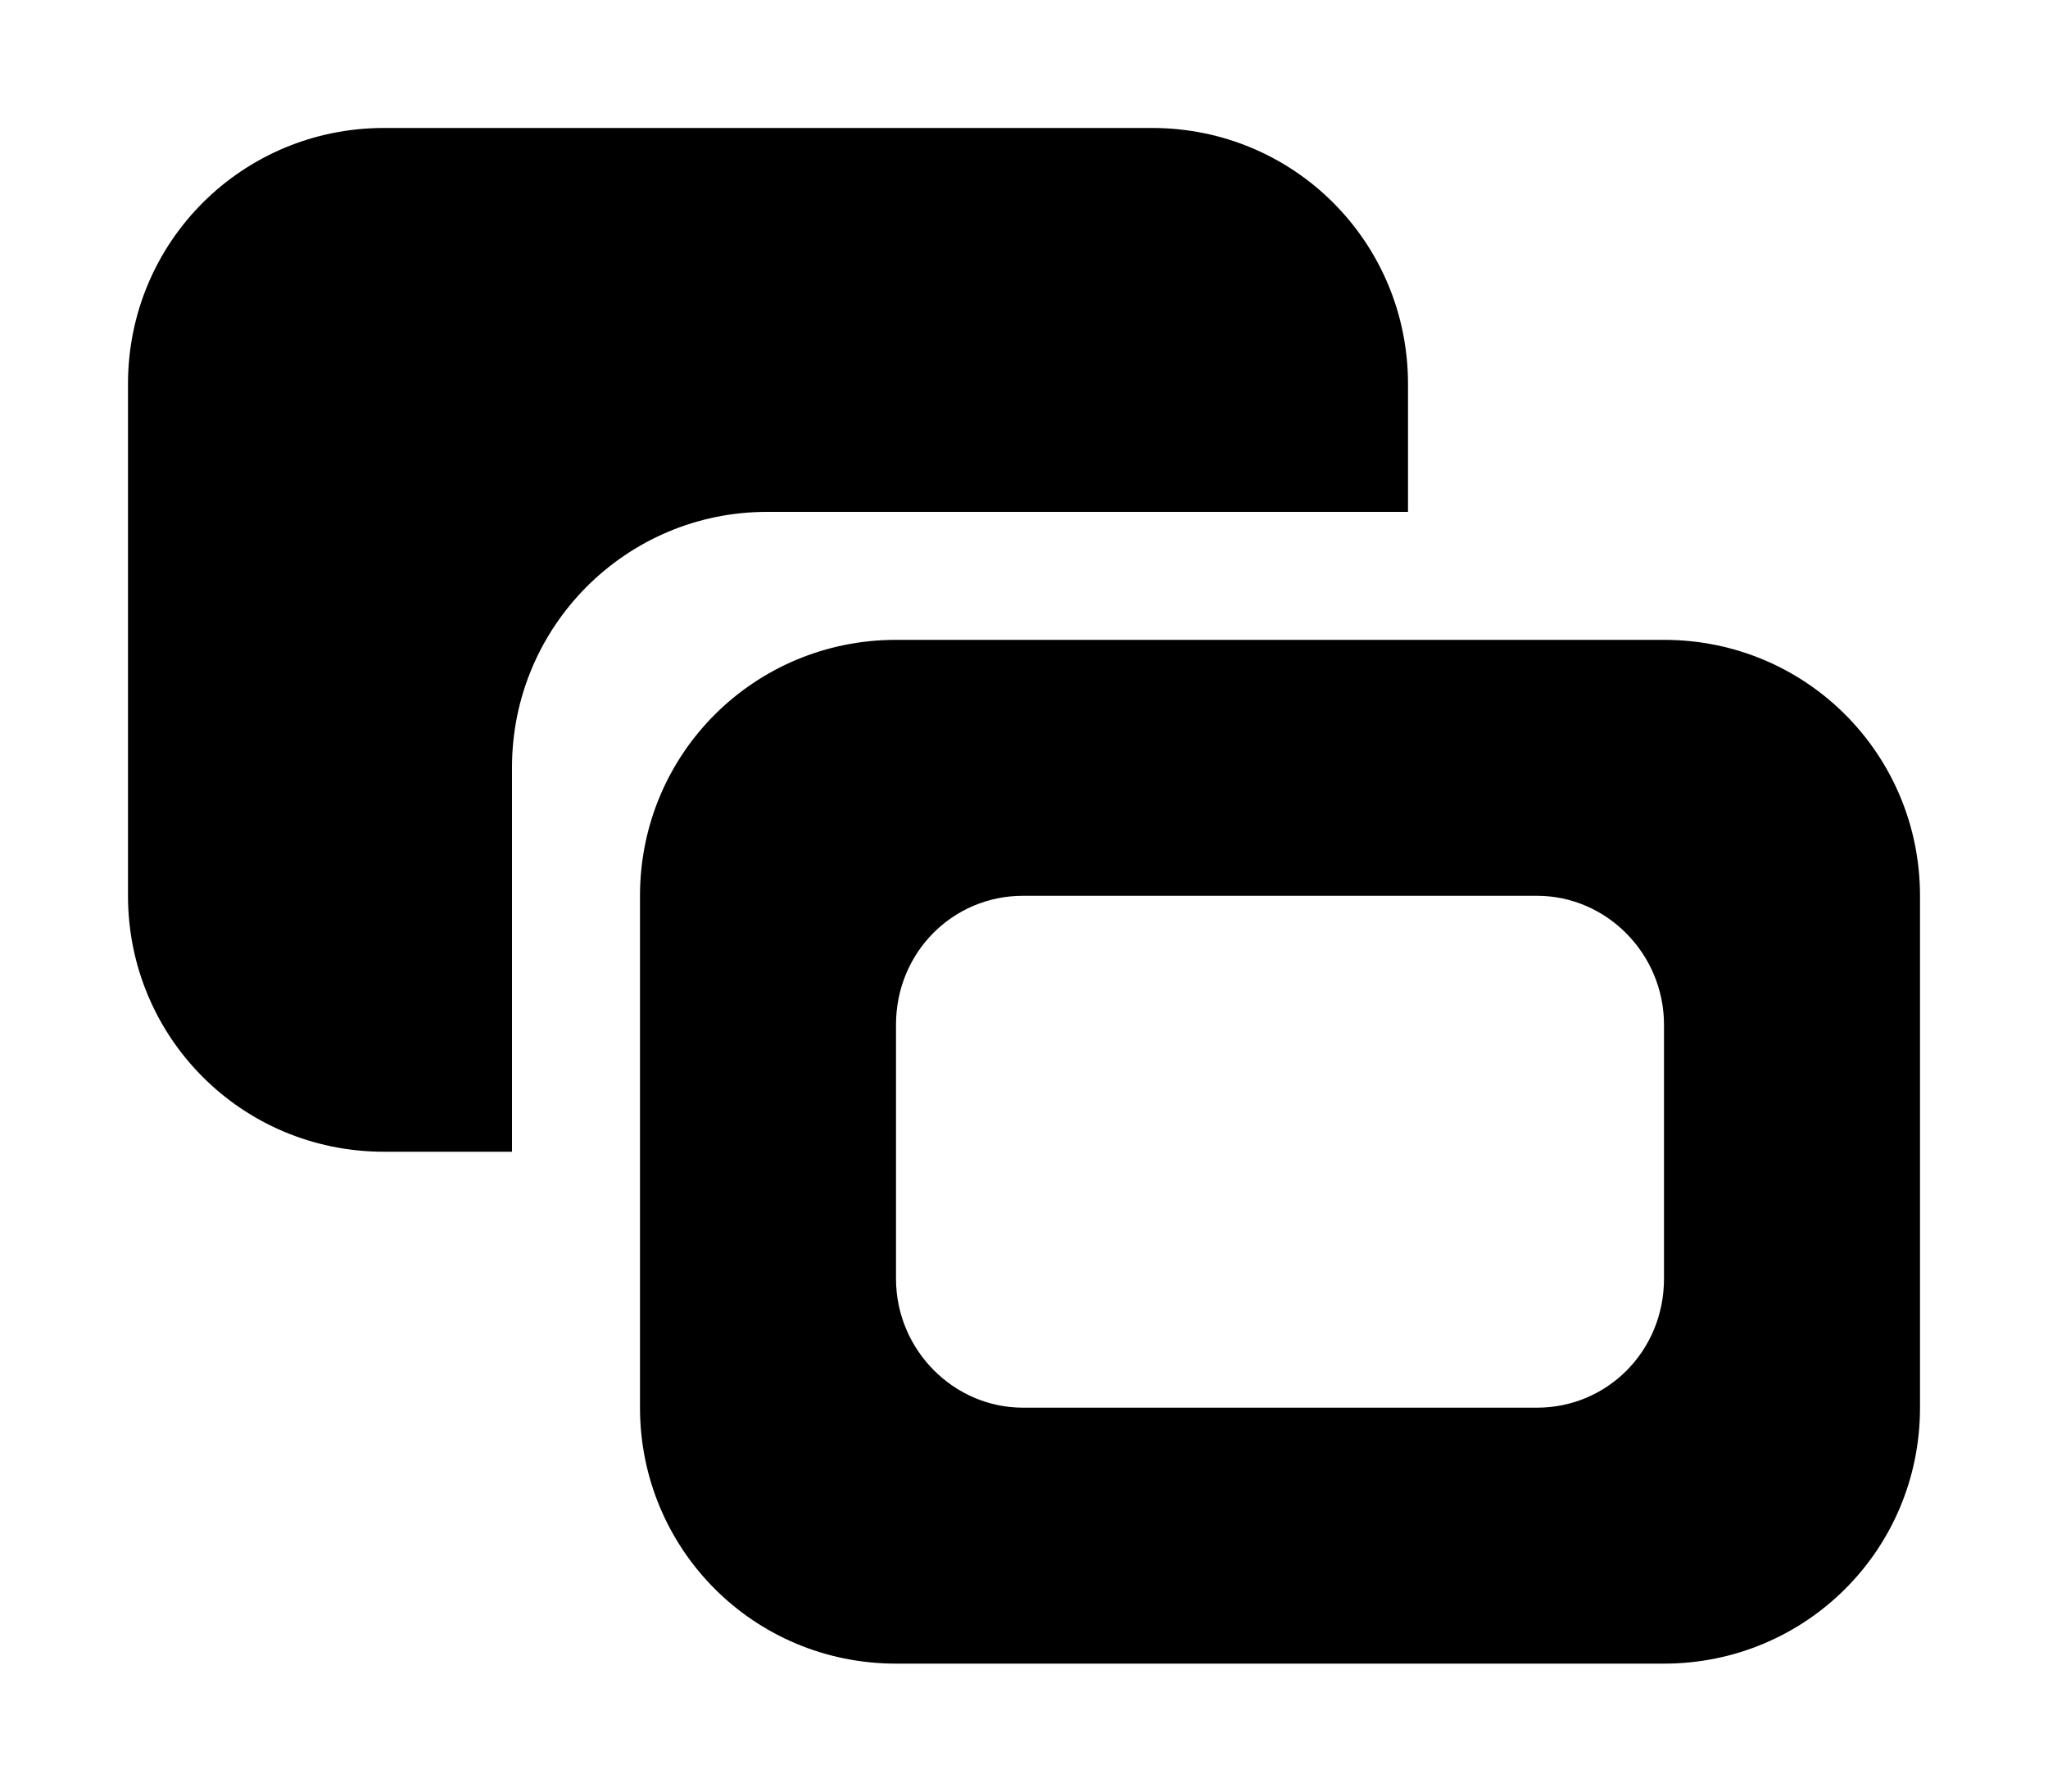
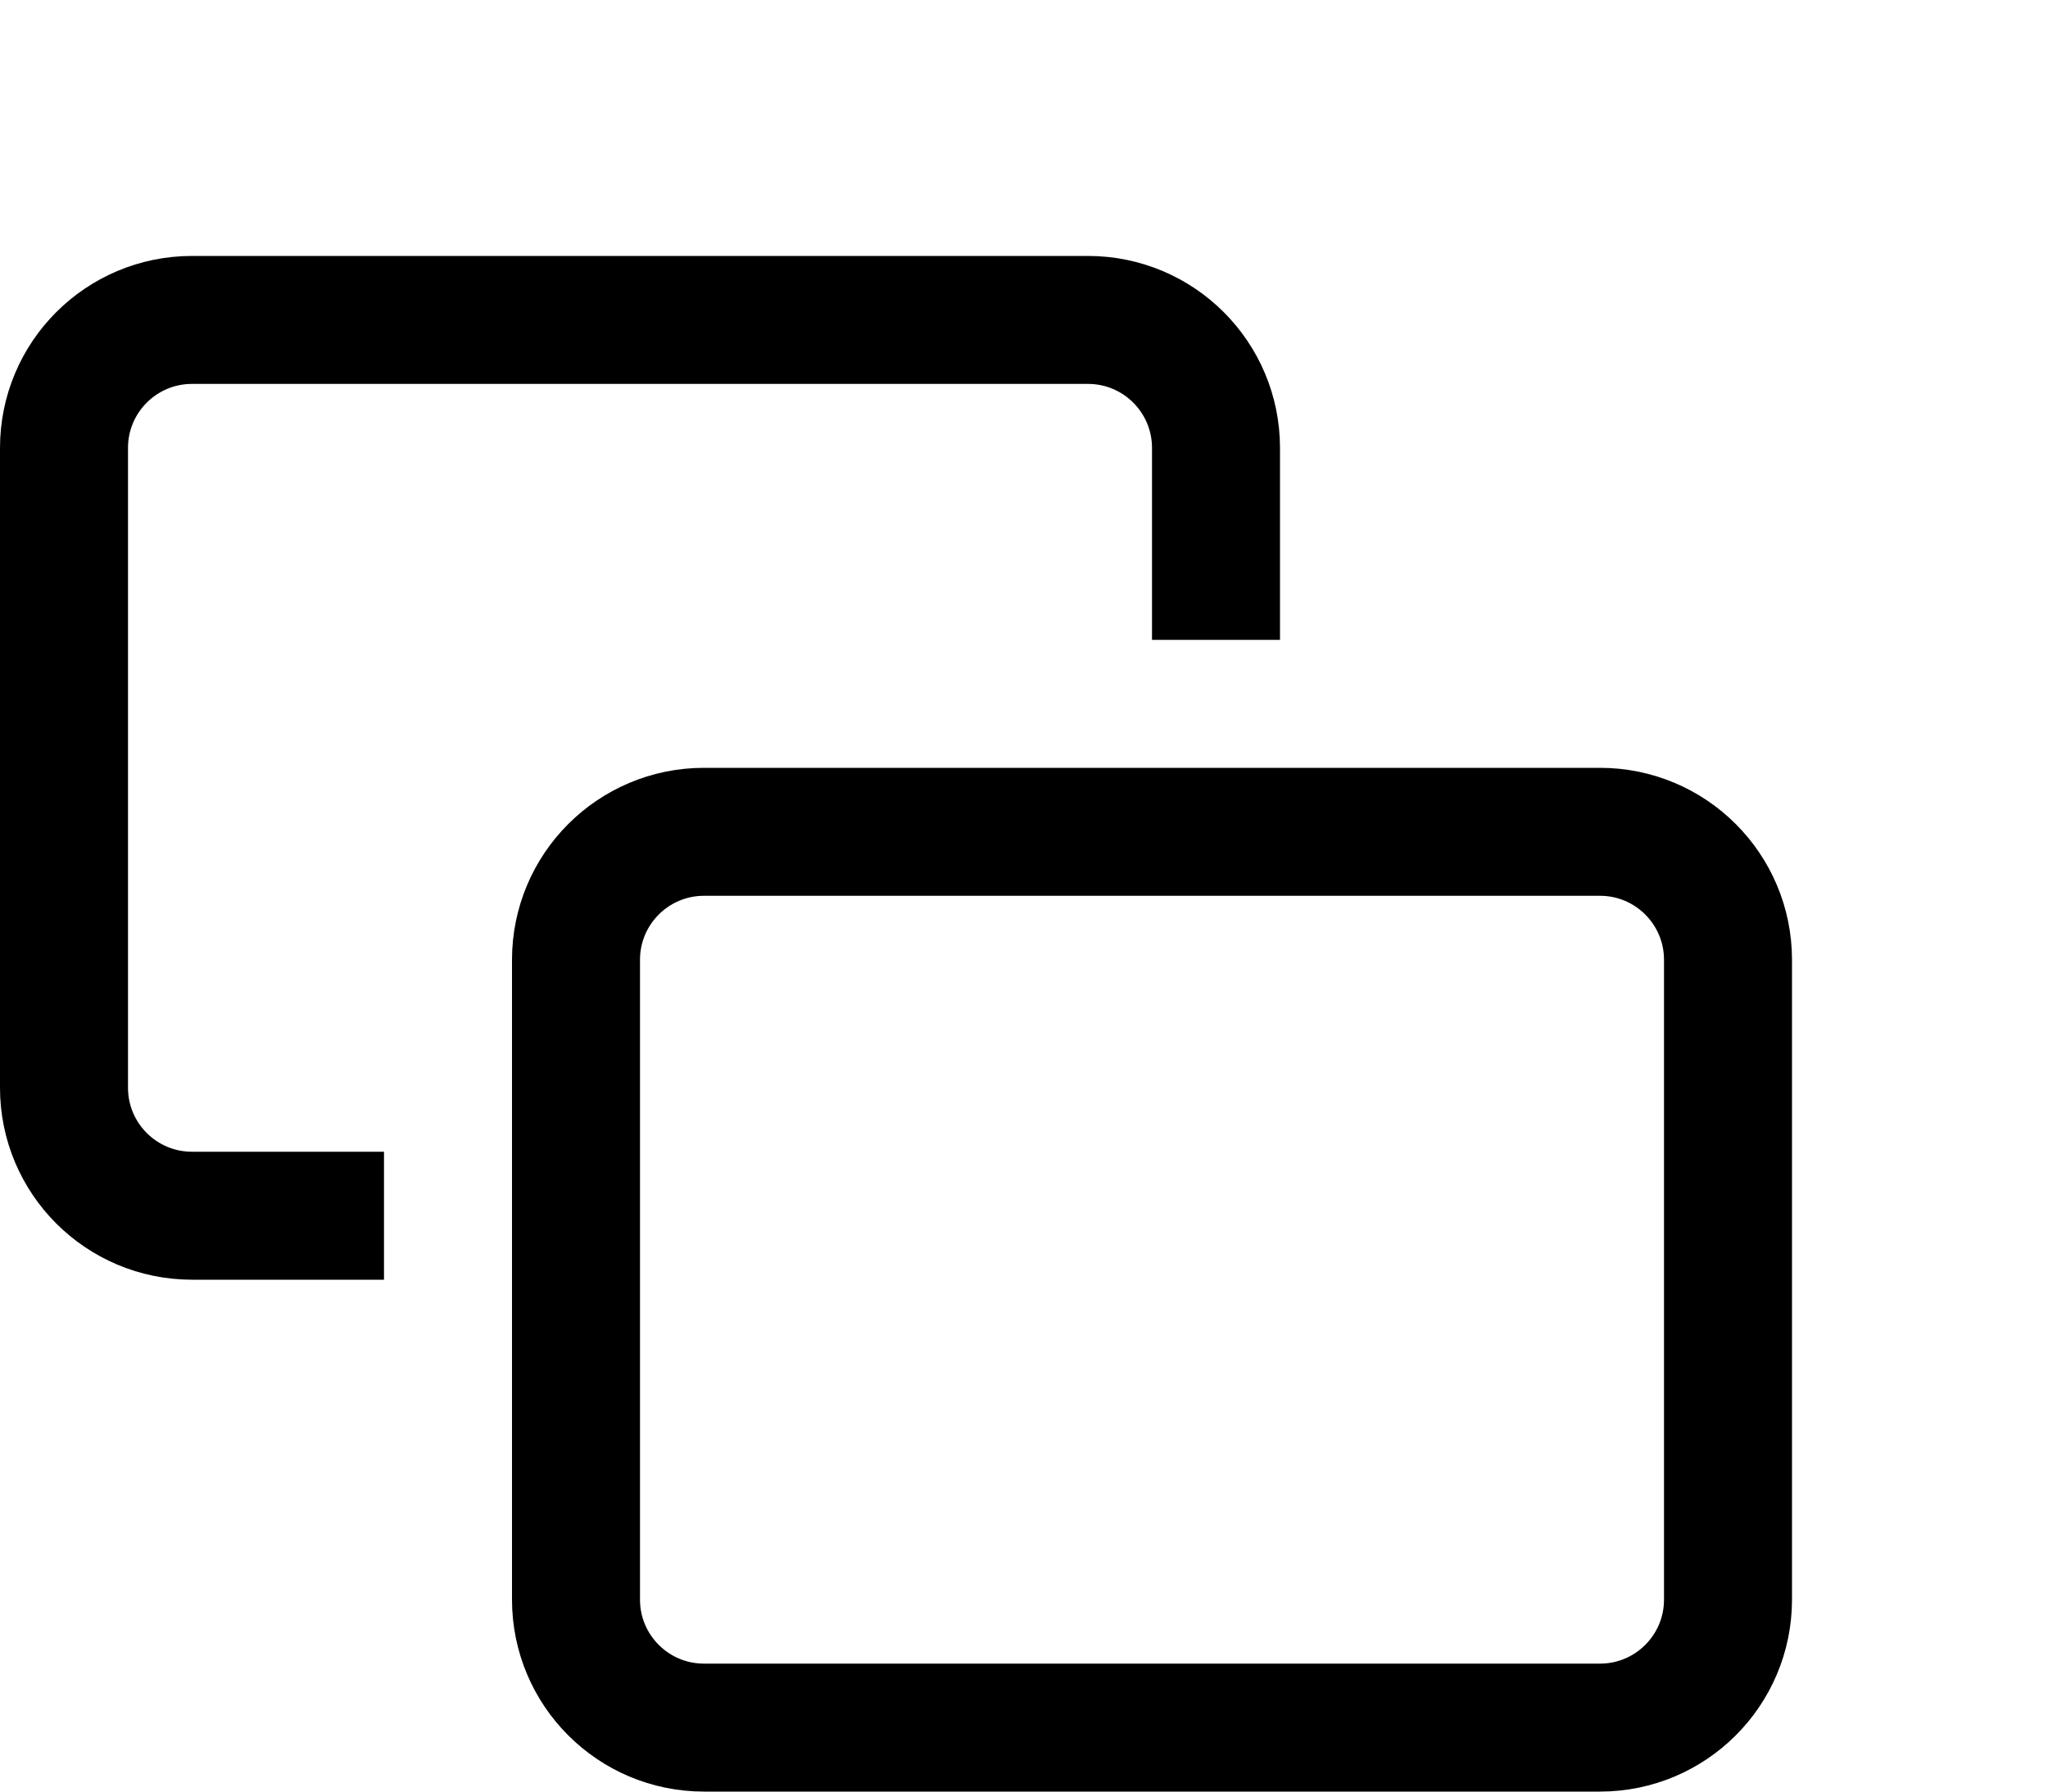
<svg xmlns="http://www.w3.org/2000/svg" version="1.1" viewBox="0 0 16 14">
-   <path d="M 3 1 L 9 1 C 10.113 1 11 1.895 11 3 L 11 4 L 5.992 4 C 4.891 4 4 4.895 4 5.996 L 4 9 L 3 9 C 1.887 9 1 8.105 1 7 L 1 3 C 1 1.887 1.895 1 3 1 Z" />
-   <path d="M 7 5 L 13 5 C 14.113 5 15 5.895 15 7 L 15 11 C 15 12.113 14.105 13 13 13 L 7 13 C 5.887 13 5 12.105 5 11 L 5 7 C 5 5.887 5.895 5 7 5 Z M 7.992 7 C 7.445 7 7 7.441 7 8.008 L 7 9.992 C 7 10.547 7.449 11 7.992 11 L 12.008 11 C 12.555 11 13 10.559 13 9.992 L 13 8.008 C 13 7.453 12.551 7 12.008 7 Z" />
+   <clipPath id="1">
+     <path d="M 0 3.5 L 0 10 L 3 10 L 3 5 L 10 5 L 10 2 L 0 2 L 0 3.5 Z" />
+   </clipPath>
+   <rect fill="none" stroke="black" x="4.5" y="6.5" width="9" height="7" rx="1" />
+   <rect fill="none" stroke="black" clip-path="url(#1)" x="0.5" y="2.5" width="9" height="7" rx="1" />
</svg>
